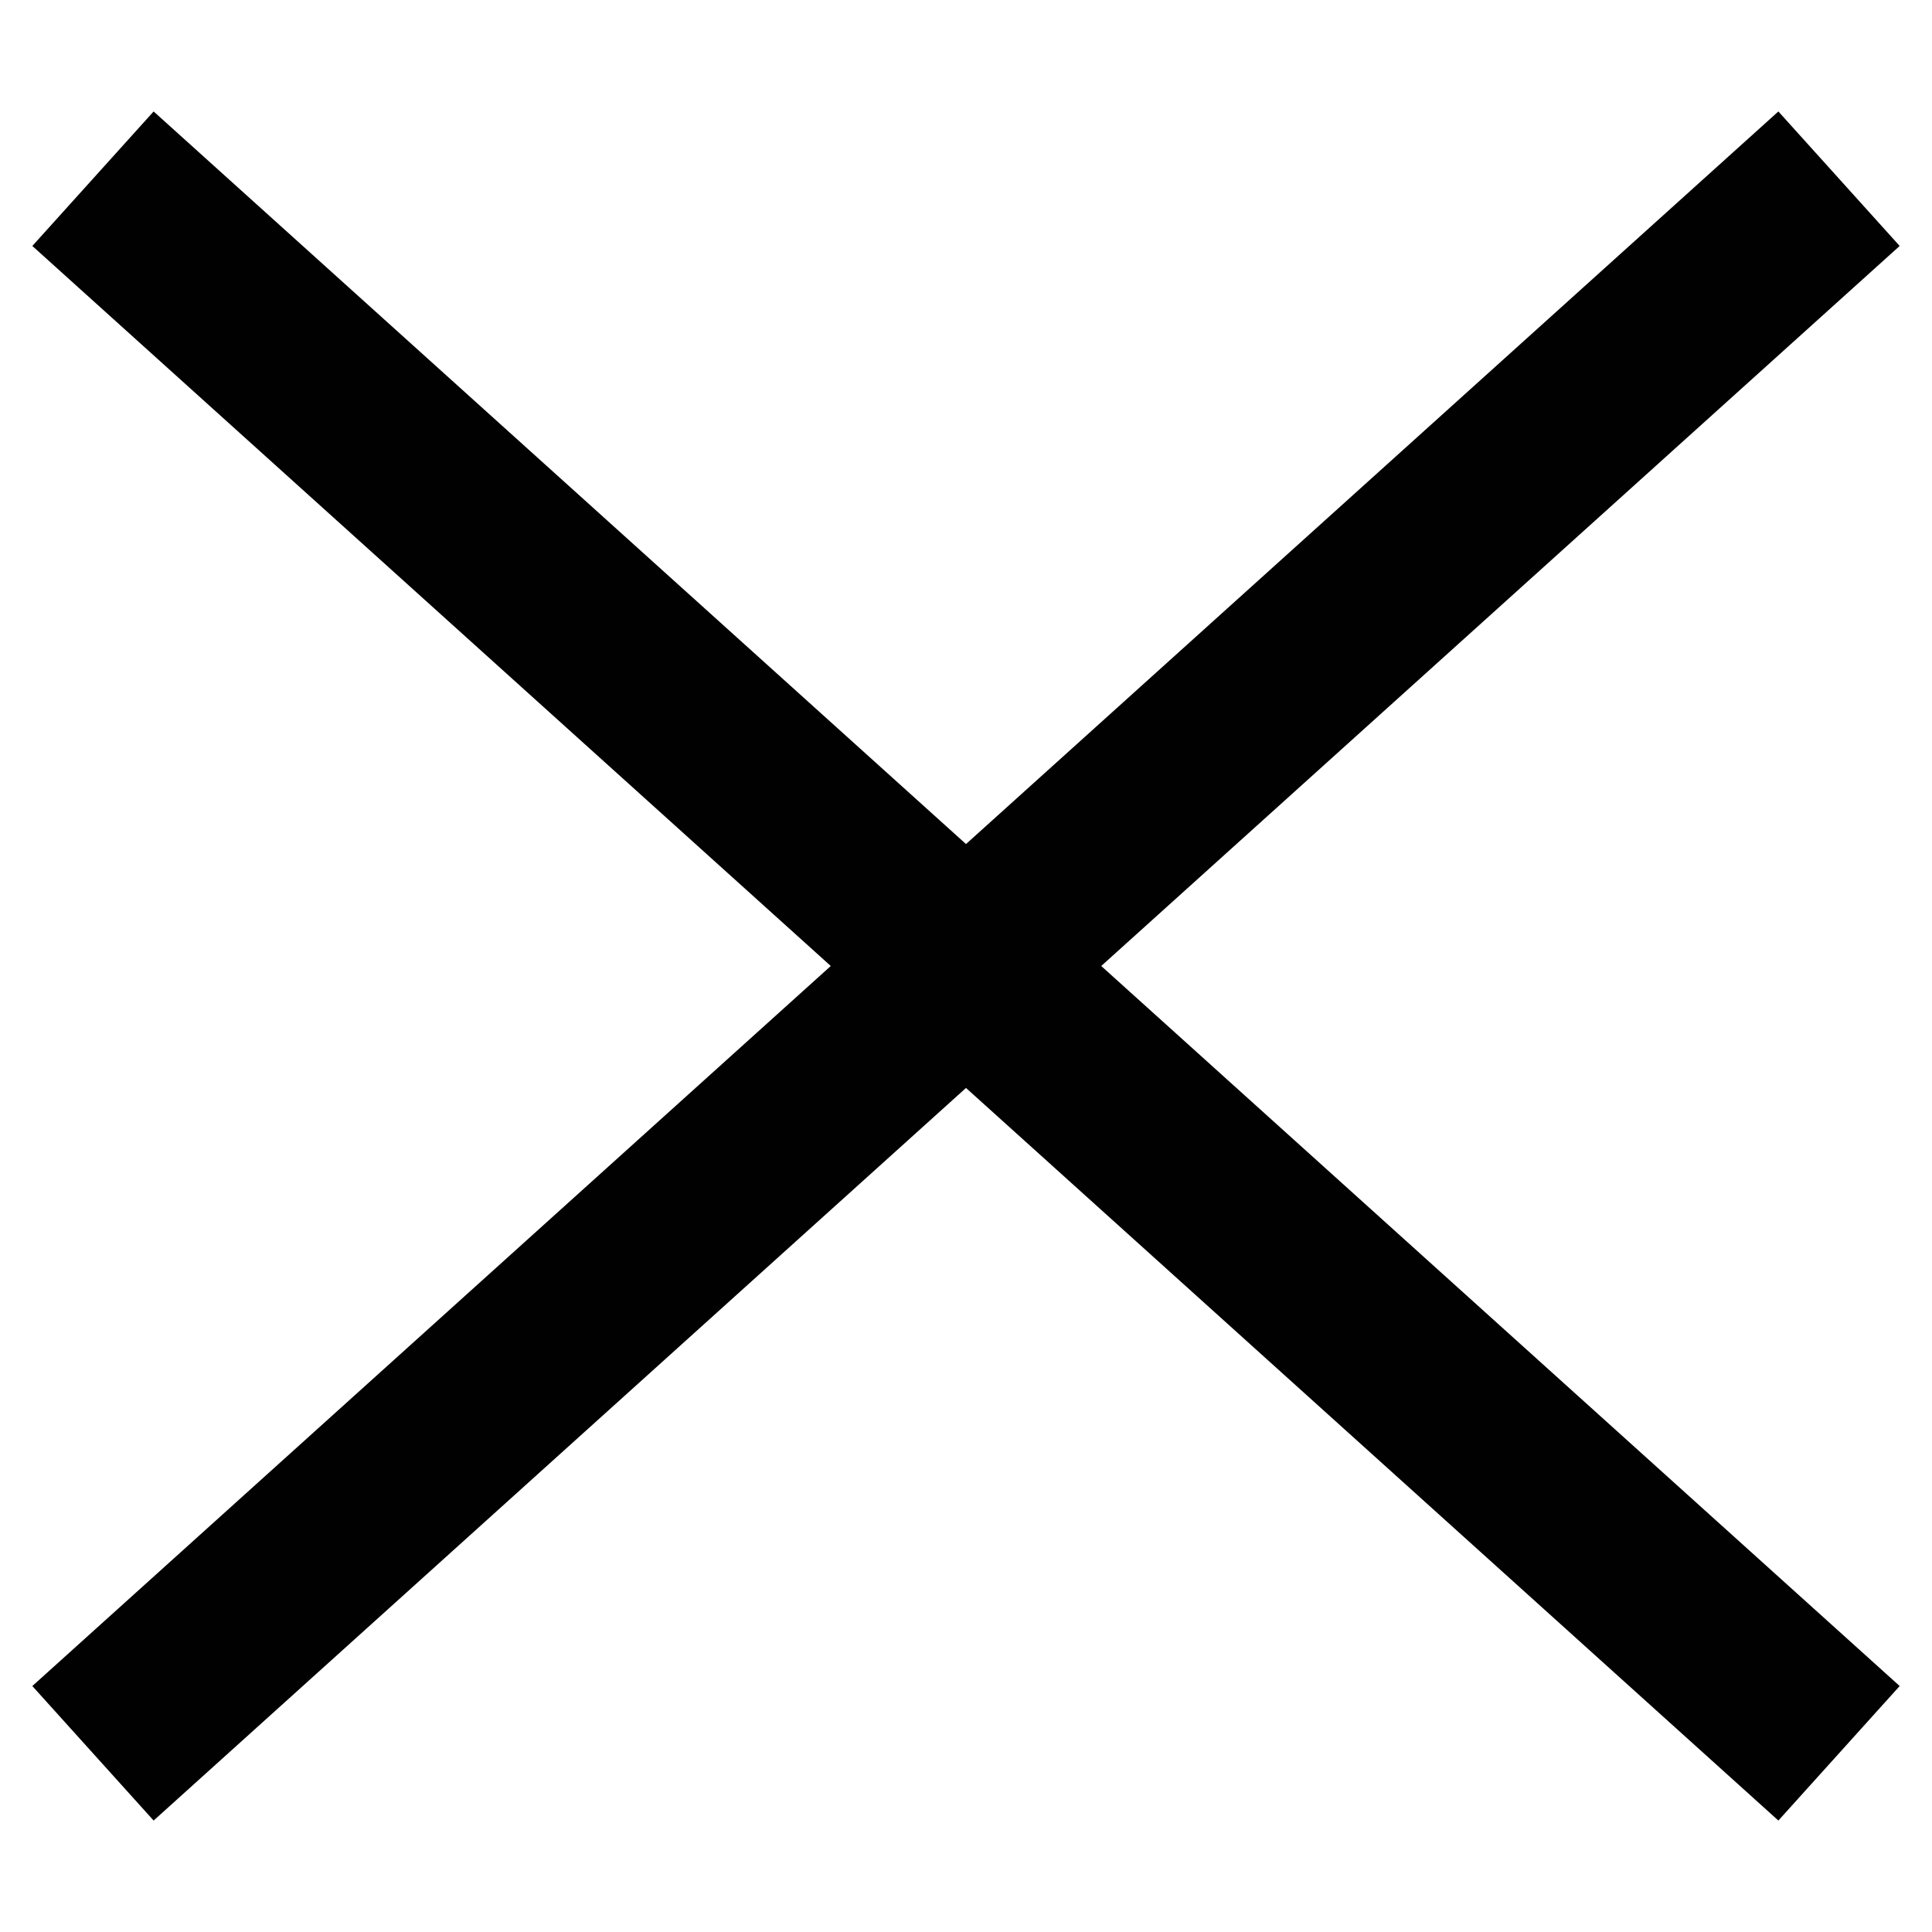
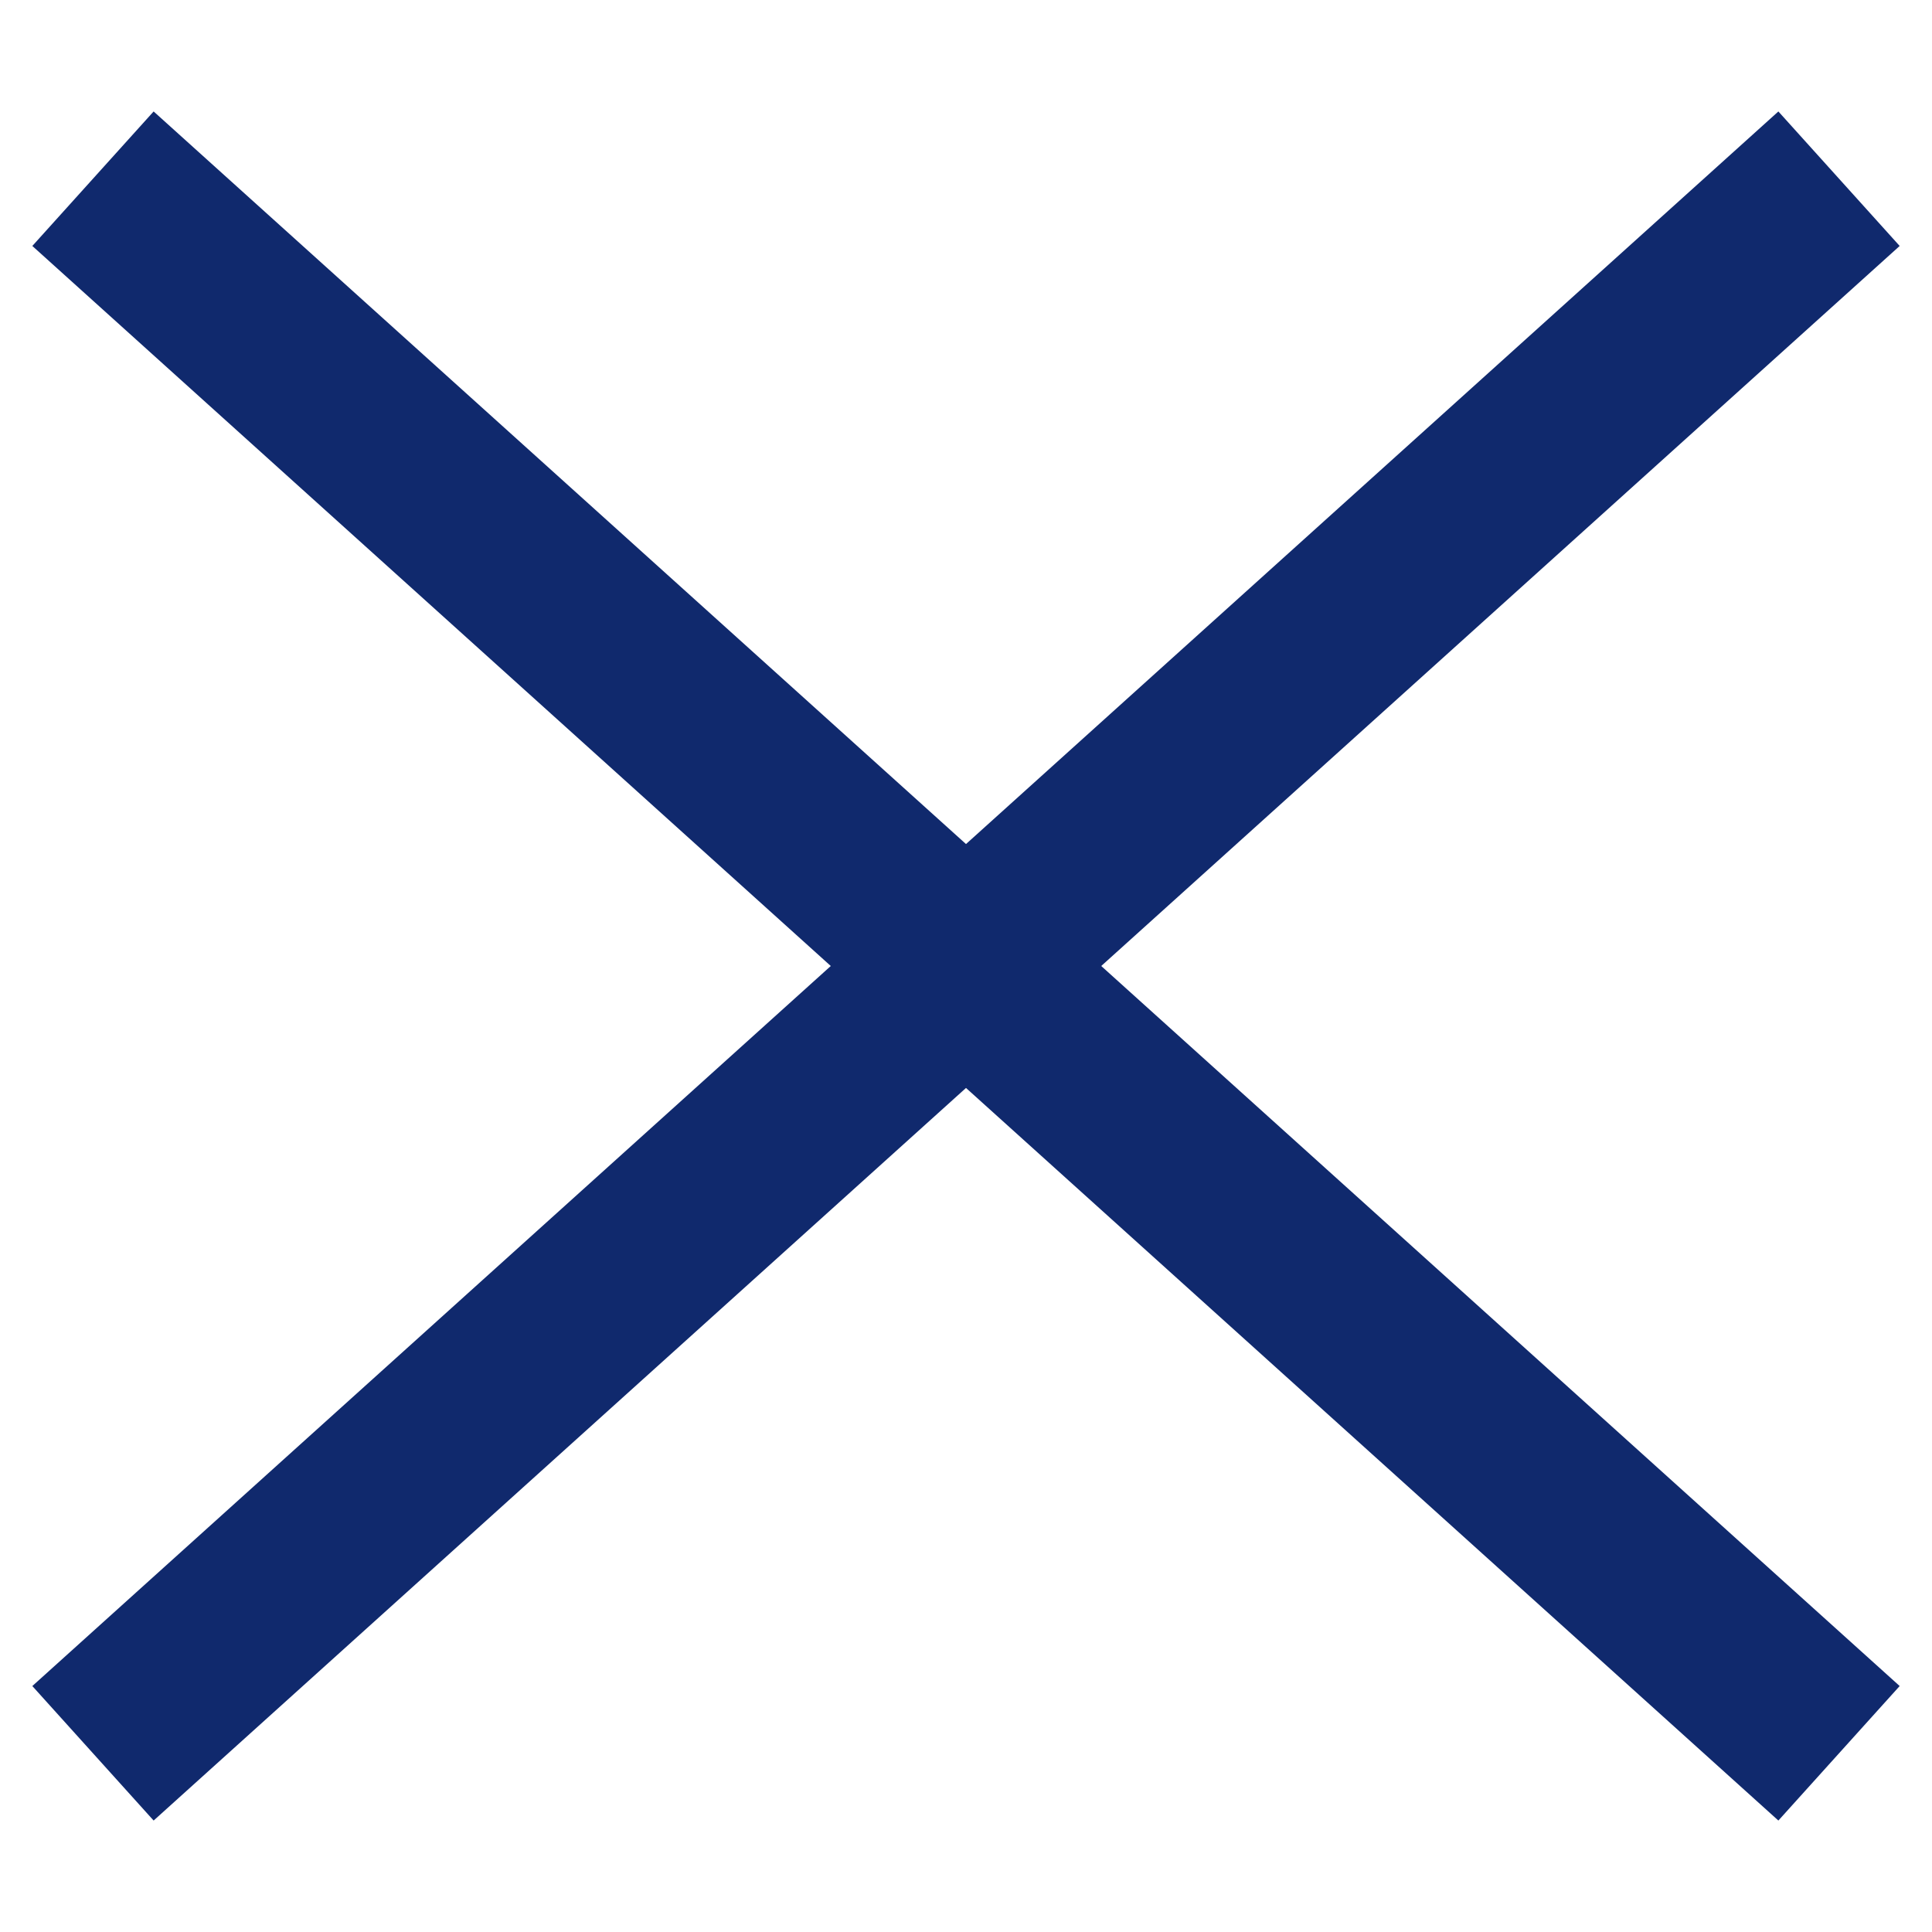
<svg xmlns="http://www.w3.org/2000/svg" width="30" height="30" data-name="Layer 1" viewBox="0 0 64 64" id="close">
-   <line x1="60.92" x2="3.08" y1="5.92" y2="58.08" fill="none" stroke="#010101" stroke-miterlimit="10" stroke-width="6" />
-   <line x1="3.08" x2="60.92" y1="5.92" y2="58.08" fill="none" stroke="#010101" stroke-miterlimit="10" stroke-width="6   " />
+   <line x1="60.92" x2="3.08" y1="5.92" y2="58.08" fill="none" stroke="#10296d" stroke-miterlimit="10" stroke-width="6" />
+   <line x1="3.08" x2="60.92" y1="5.92" y2="58.08" fill="none" stroke="#10296d" stroke-miterlimit="10" stroke-width="6   " />
</svg>
